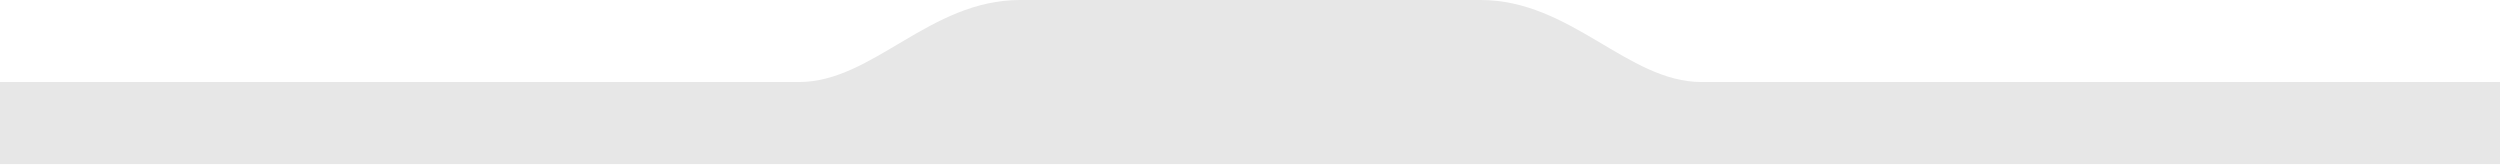
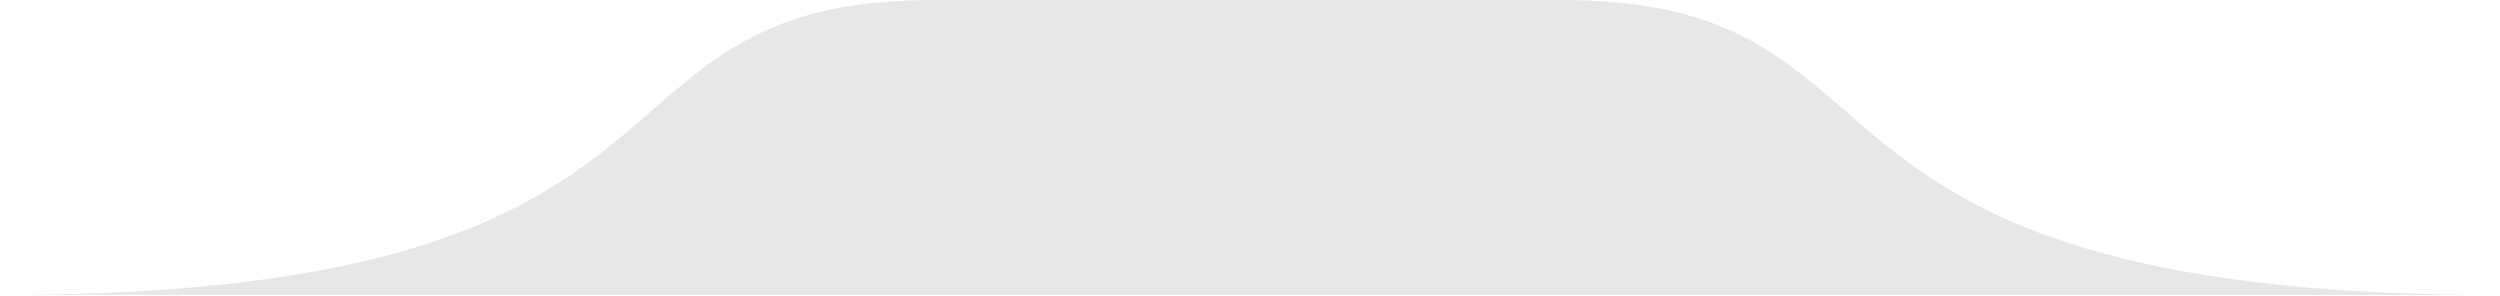
- <svg xmlns="http://www.w3.org/2000/svg" version="1.1" id="Calque_1" x="0px" y="0px" viewBox="0 0 960 63" style="enable-background:new 0 0 960 63;" xml:space="preserve">
+ <svg xmlns="http://www.w3.org/2000/svg" version="1.1" id="Calque_1" x="0px" y="0px" viewBox="0 0 300 35.4" style="enable-background:new 0 0 300 35.4;" xml:space="preserve">
  <style type="text/css">
	.st0{fill:#E7E7E7;}
</style>
  <g>
-     <path class="st0" d="M480,63H0V31.5c0,0,294.3,0,306.8,0c28.4,0,50.1-31.5,84.9-31.5c30.1,0,88.4,0,88.4,0s58.3,0,88.4,0   c34.8,0,56.5,31.5,84.9,31.5c12.5,0,306.8,0,306.8,0V63H480z" />
+     <path class="st0" d="M149.6,0c0,0,16.9,0,37.7,0c45.2,0,22.3,35.4,112.4,35.4c8.6,0-158.8,0-150.2,0s-157.8,0-149.2,0   C89.9,35.4,67.2,0,112.1,0C132.8,0,149.6,0,149.6,0z" />
  </g>
</svg>
